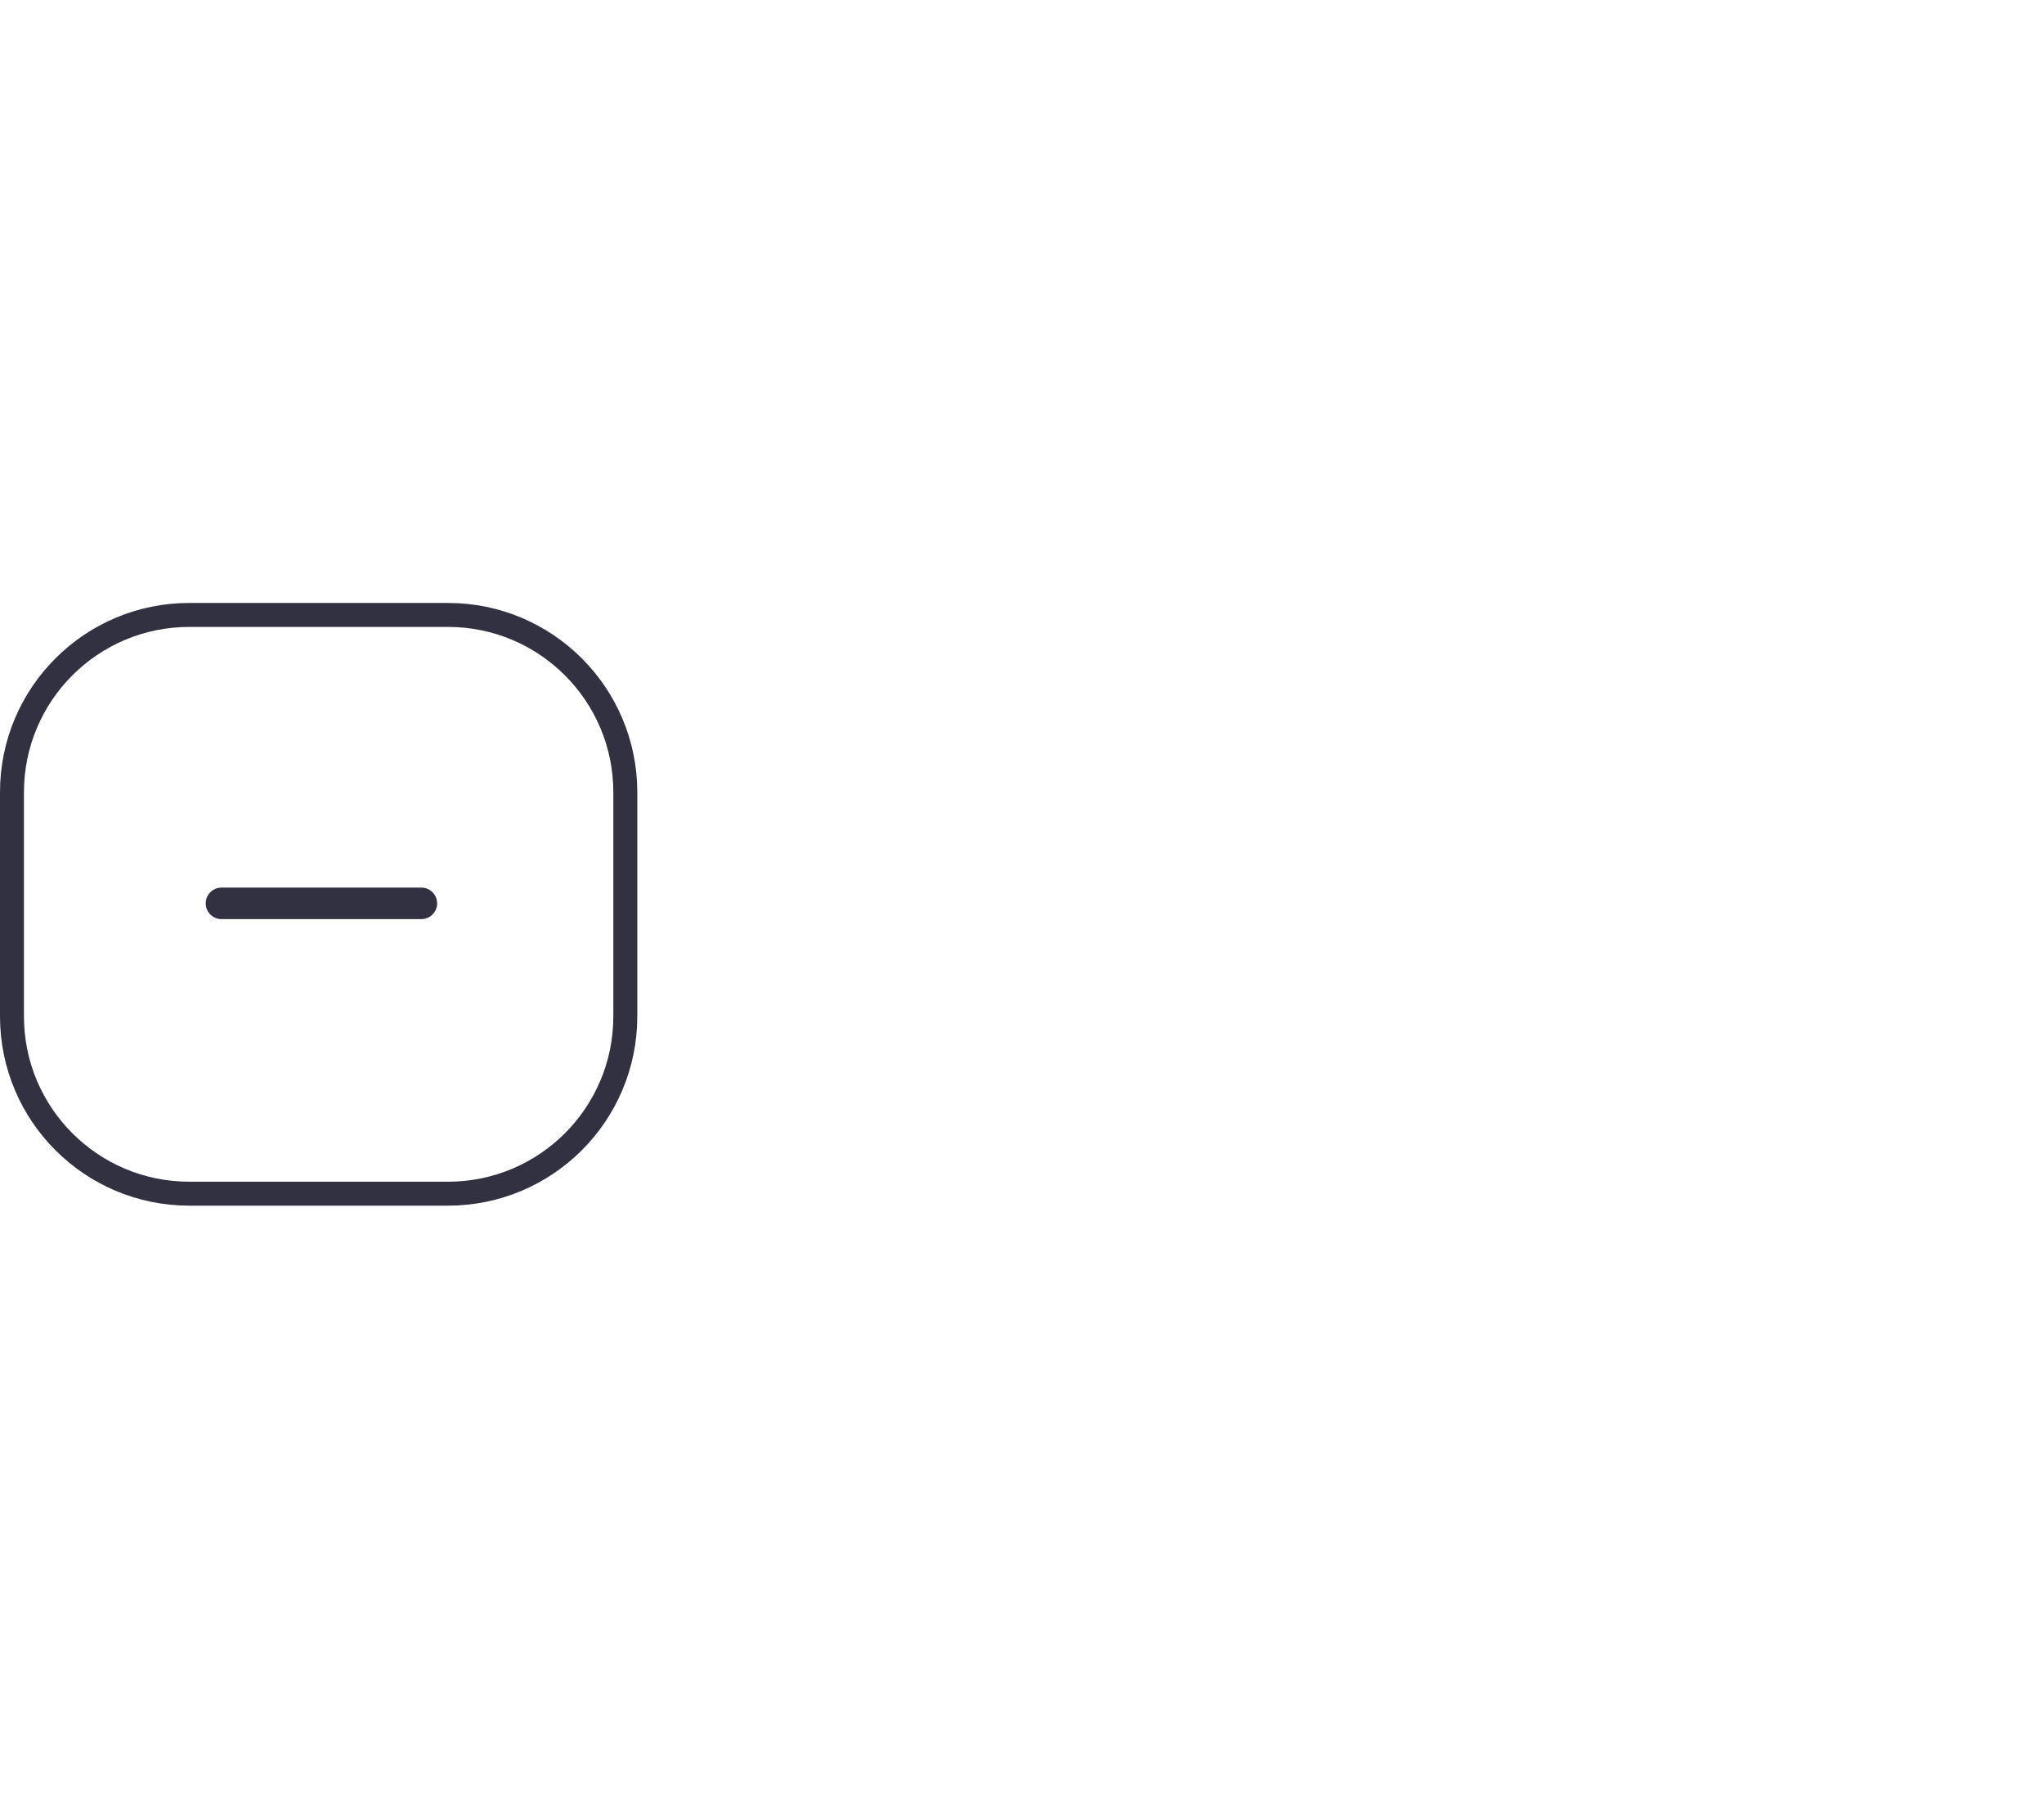
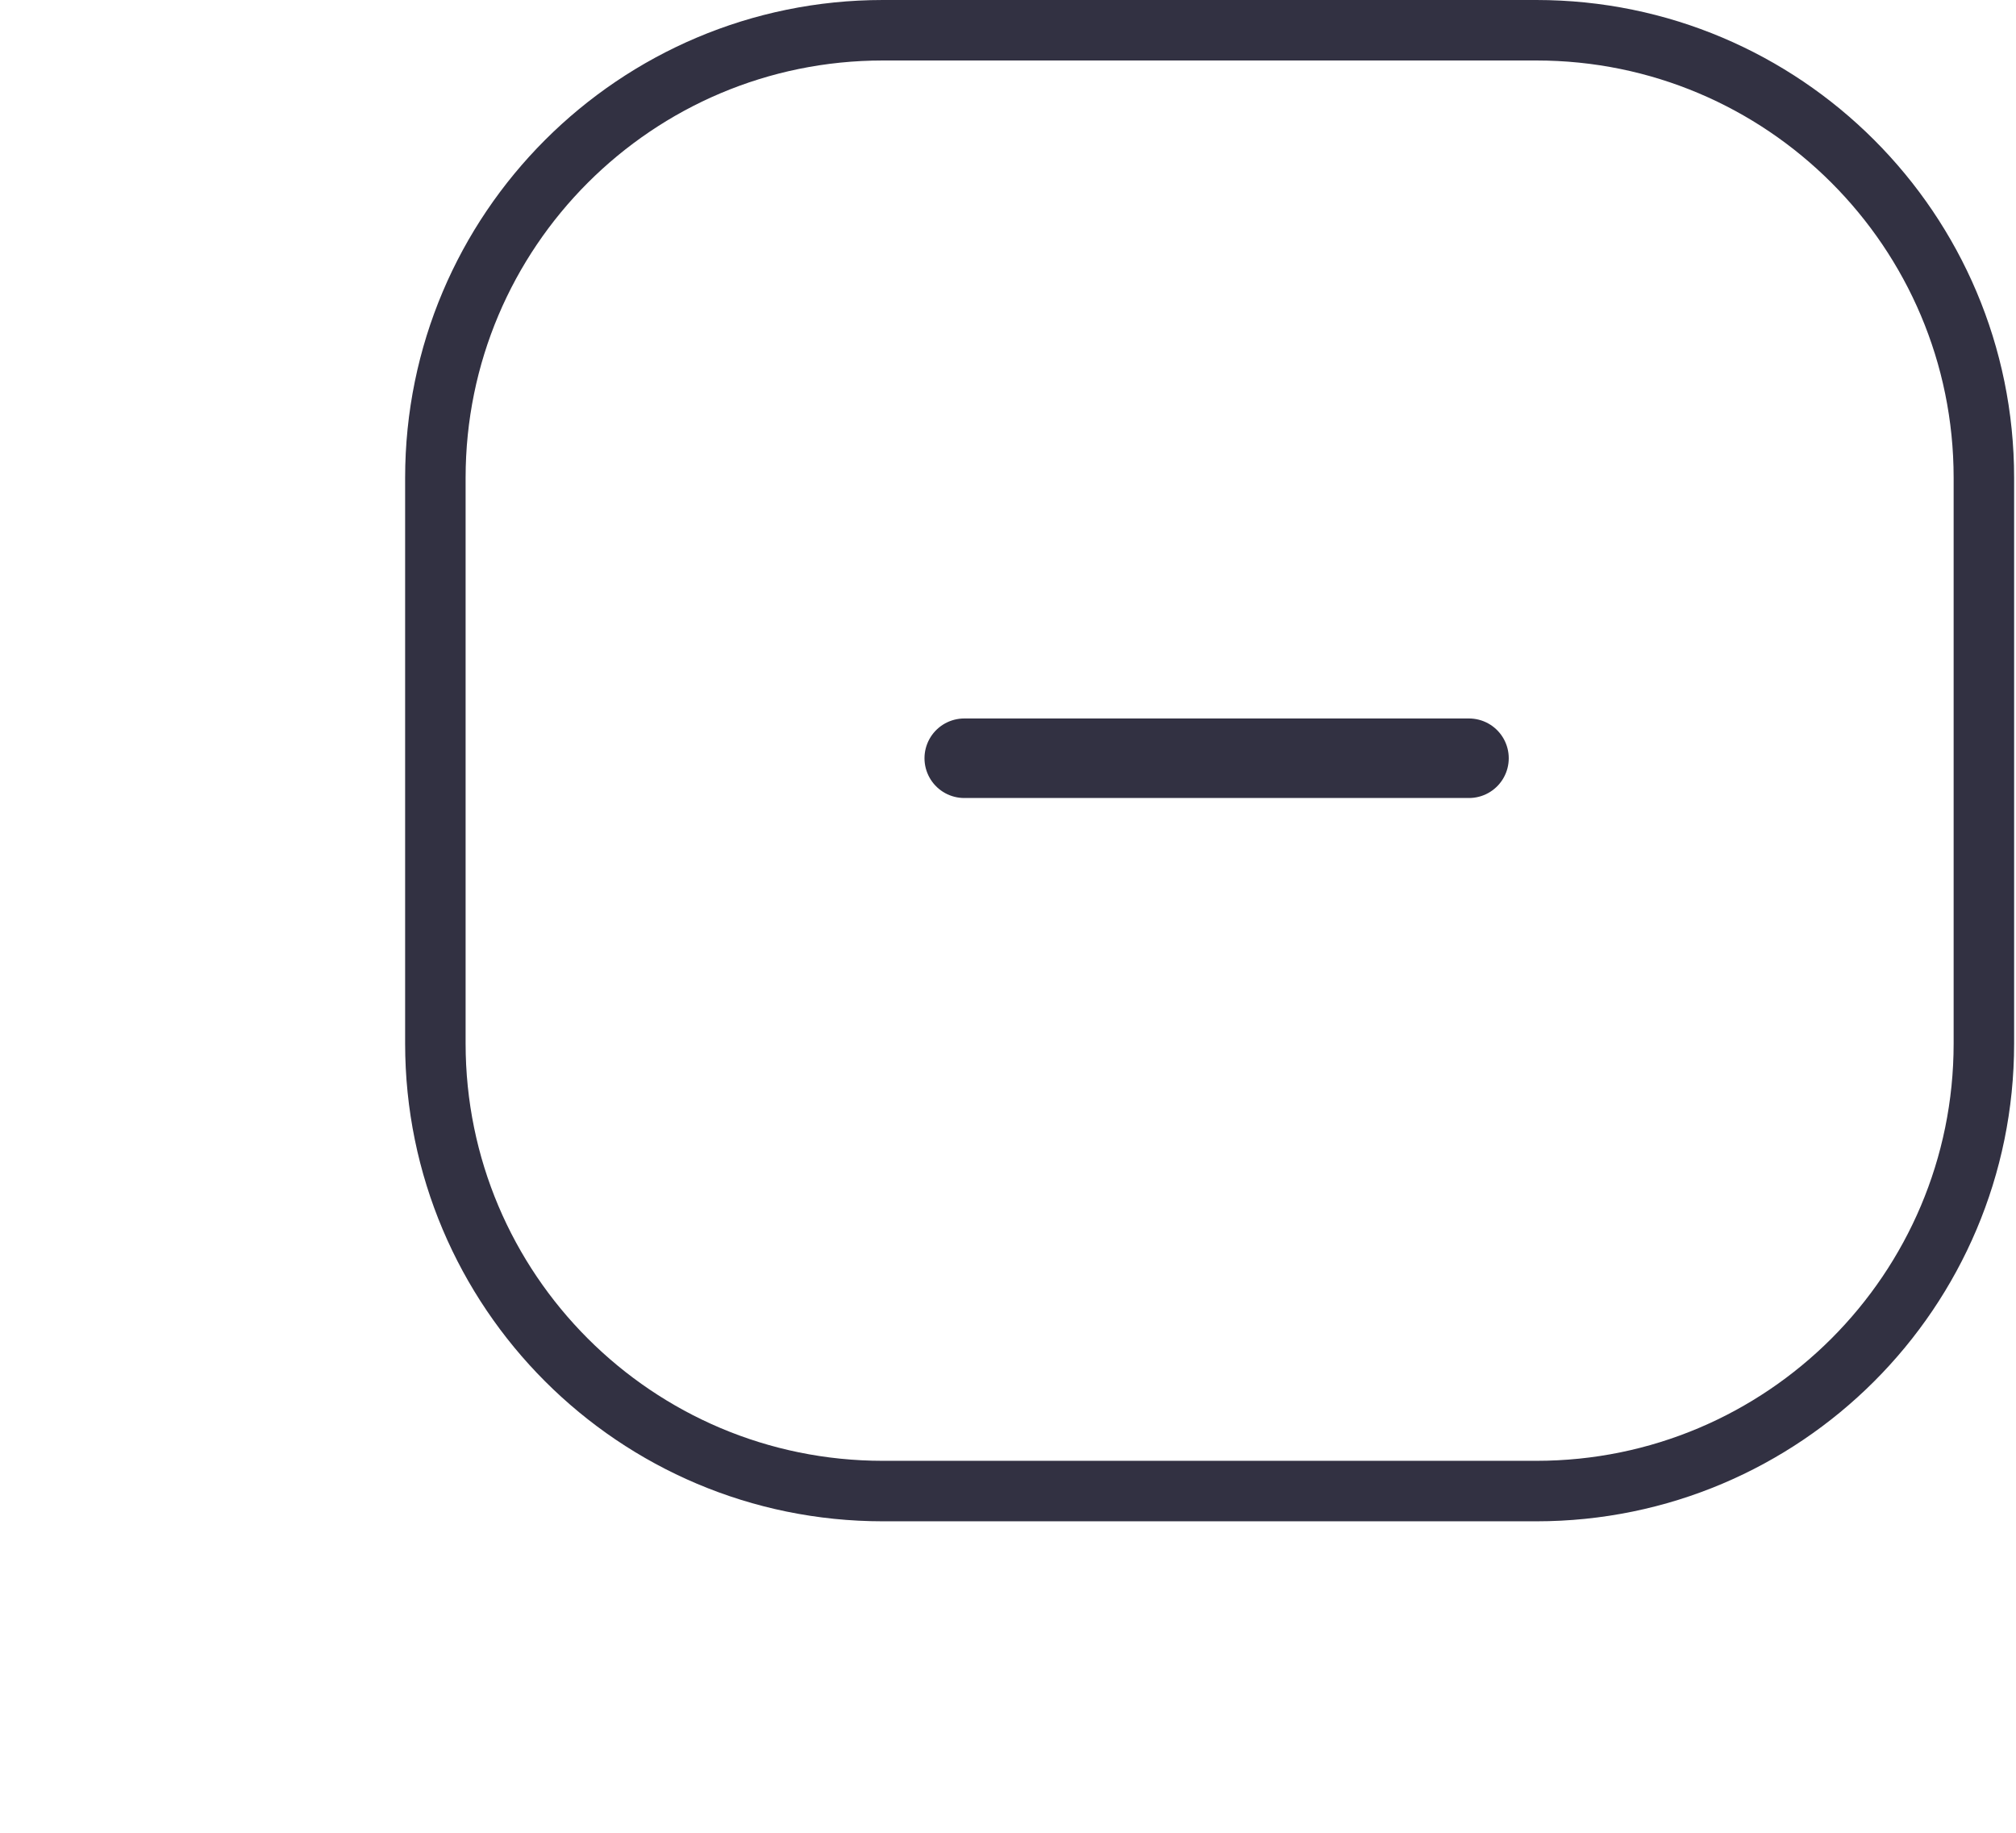
- <svg xmlns="http://www.w3.org/2000/svg" width="45" height="40" viewBox="0 0 107 32" fill="none">
+ <svg xmlns="http://www.w3.org/2000/svg" width="66" height="60" viewBox="0 0 25 38" fill="none">
  <g id="Minus">
    <rect id="Rectangle 4146_2" x="0.627" y="0.627" width="32.107" height="30.288" rx="9.28" stroke="#323142" stroke-width="1.254" />
    <line id="Mins" x1="11.593" y1="15.721" x2="22.058" y2="15.721" stroke="#323142" stroke-width="1.649" stroke-linecap="round" />
  </g>
</svg>
